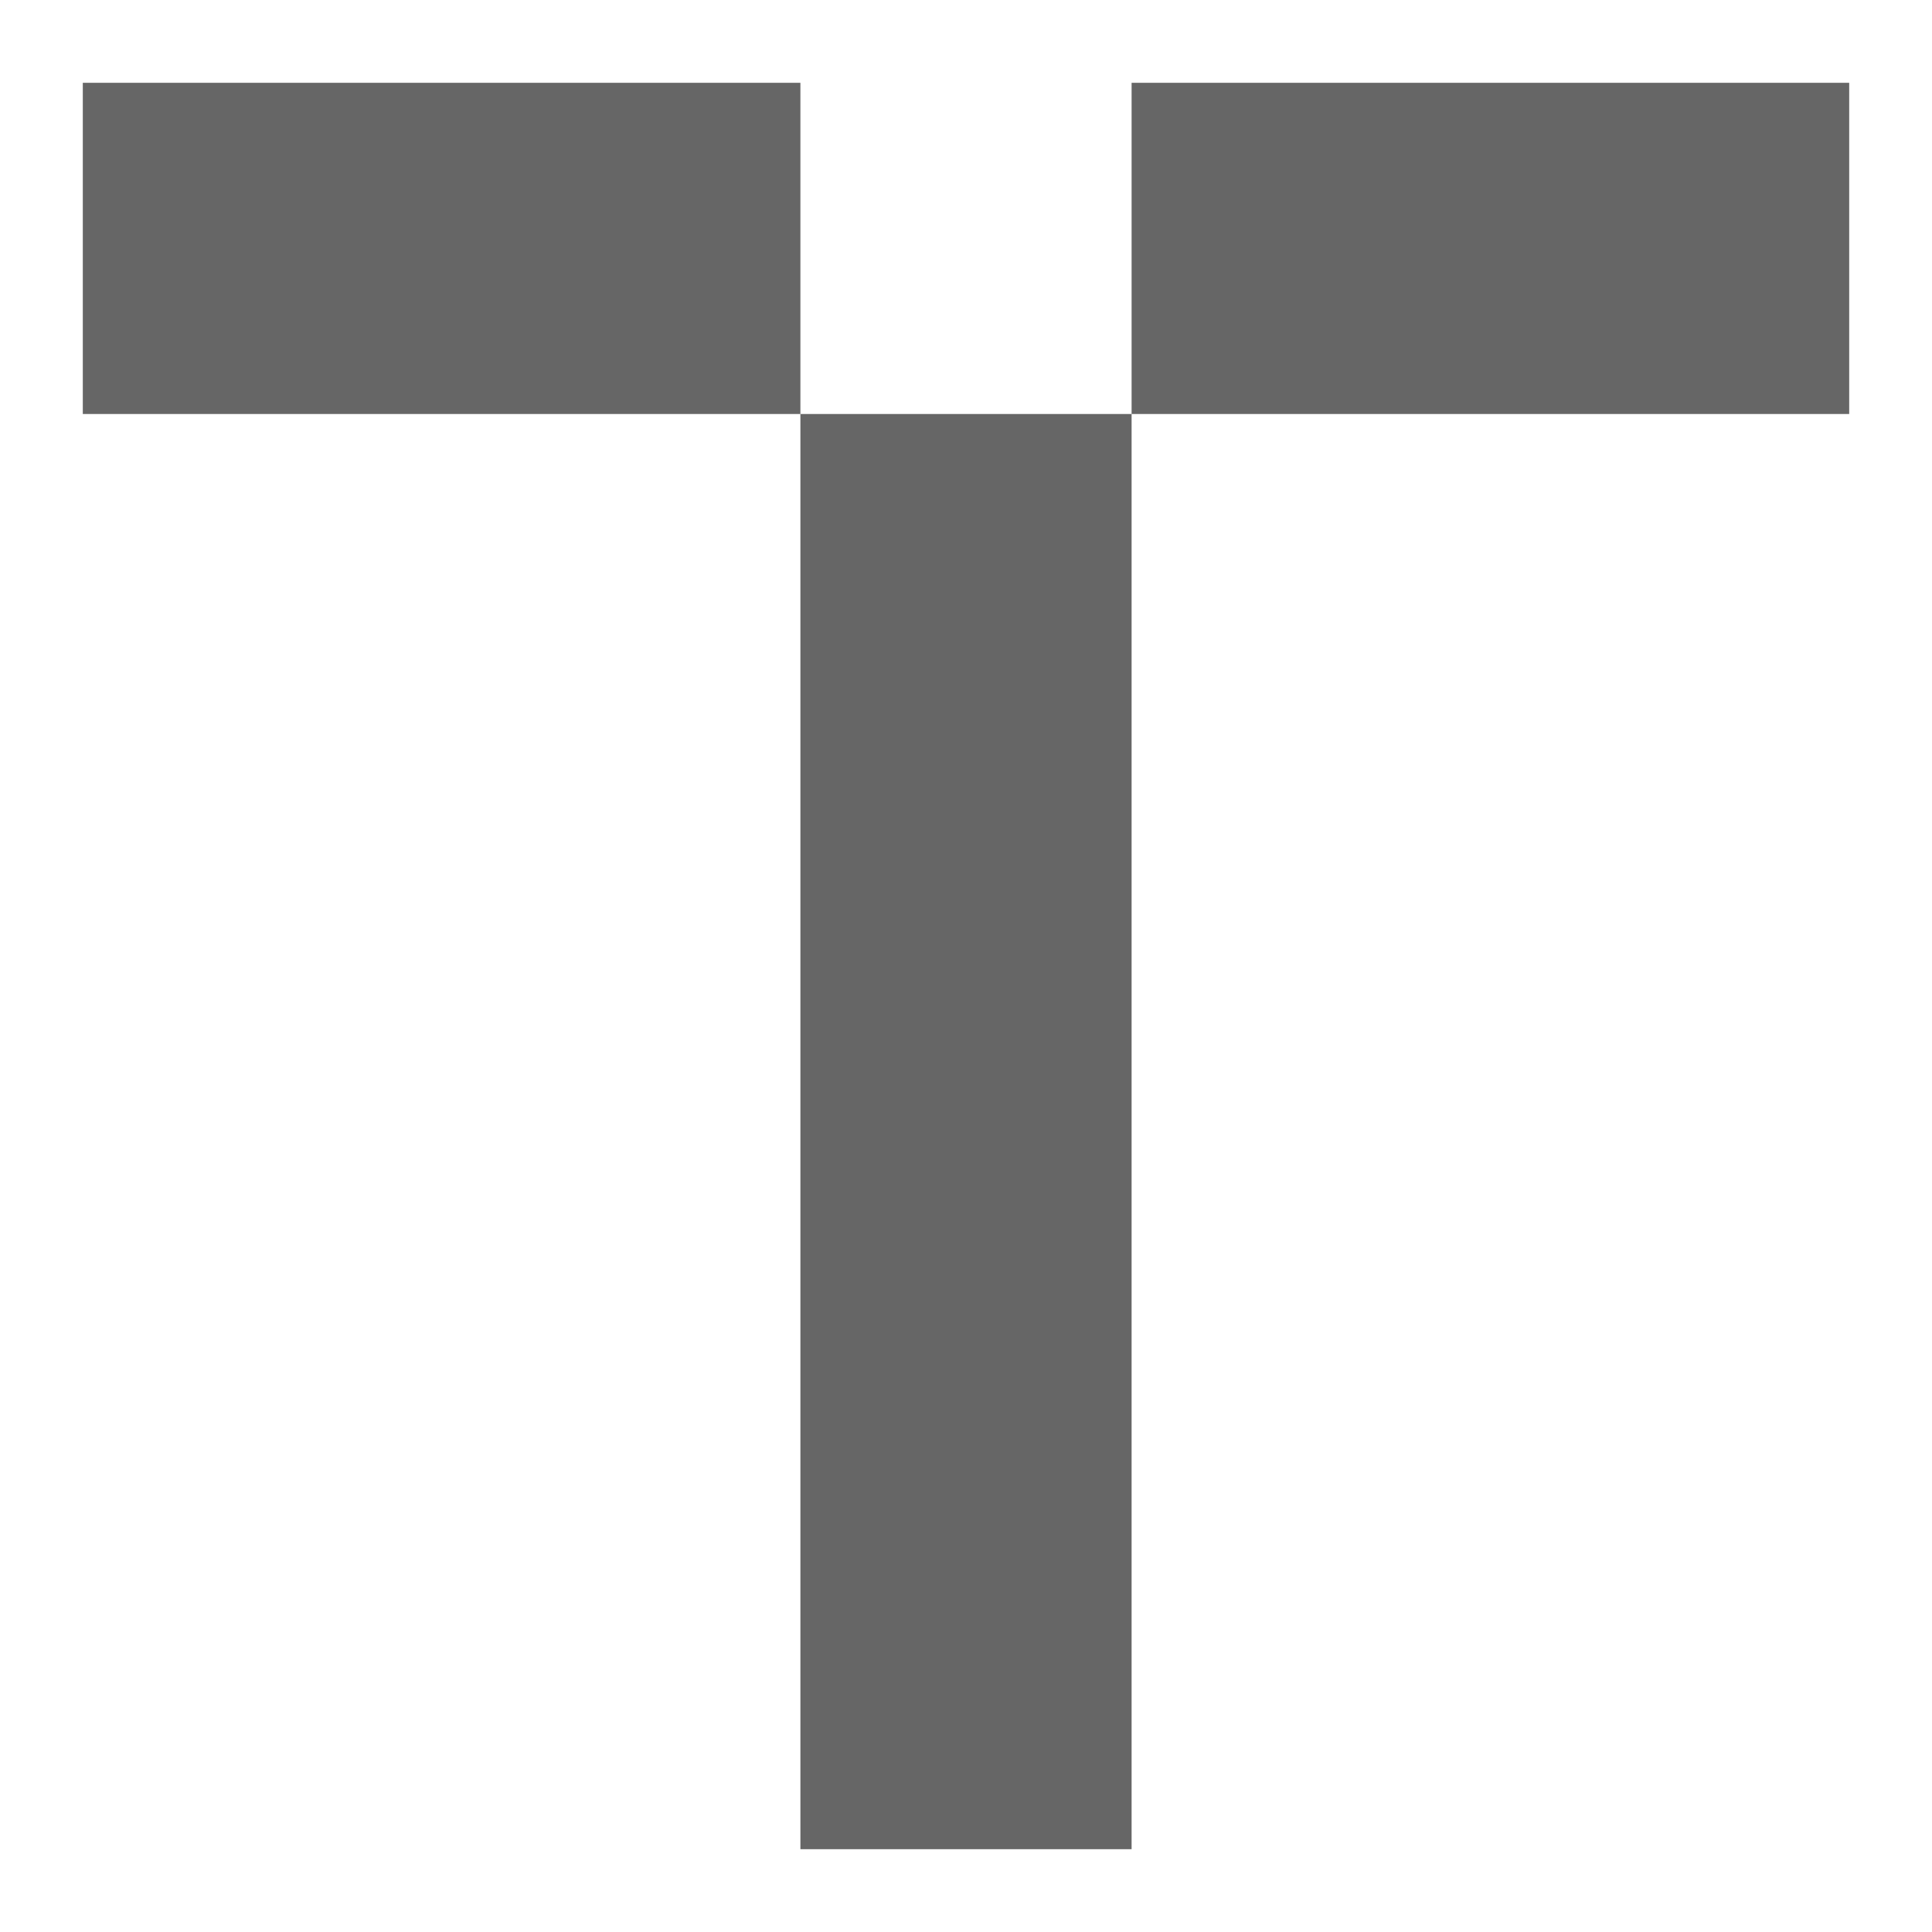
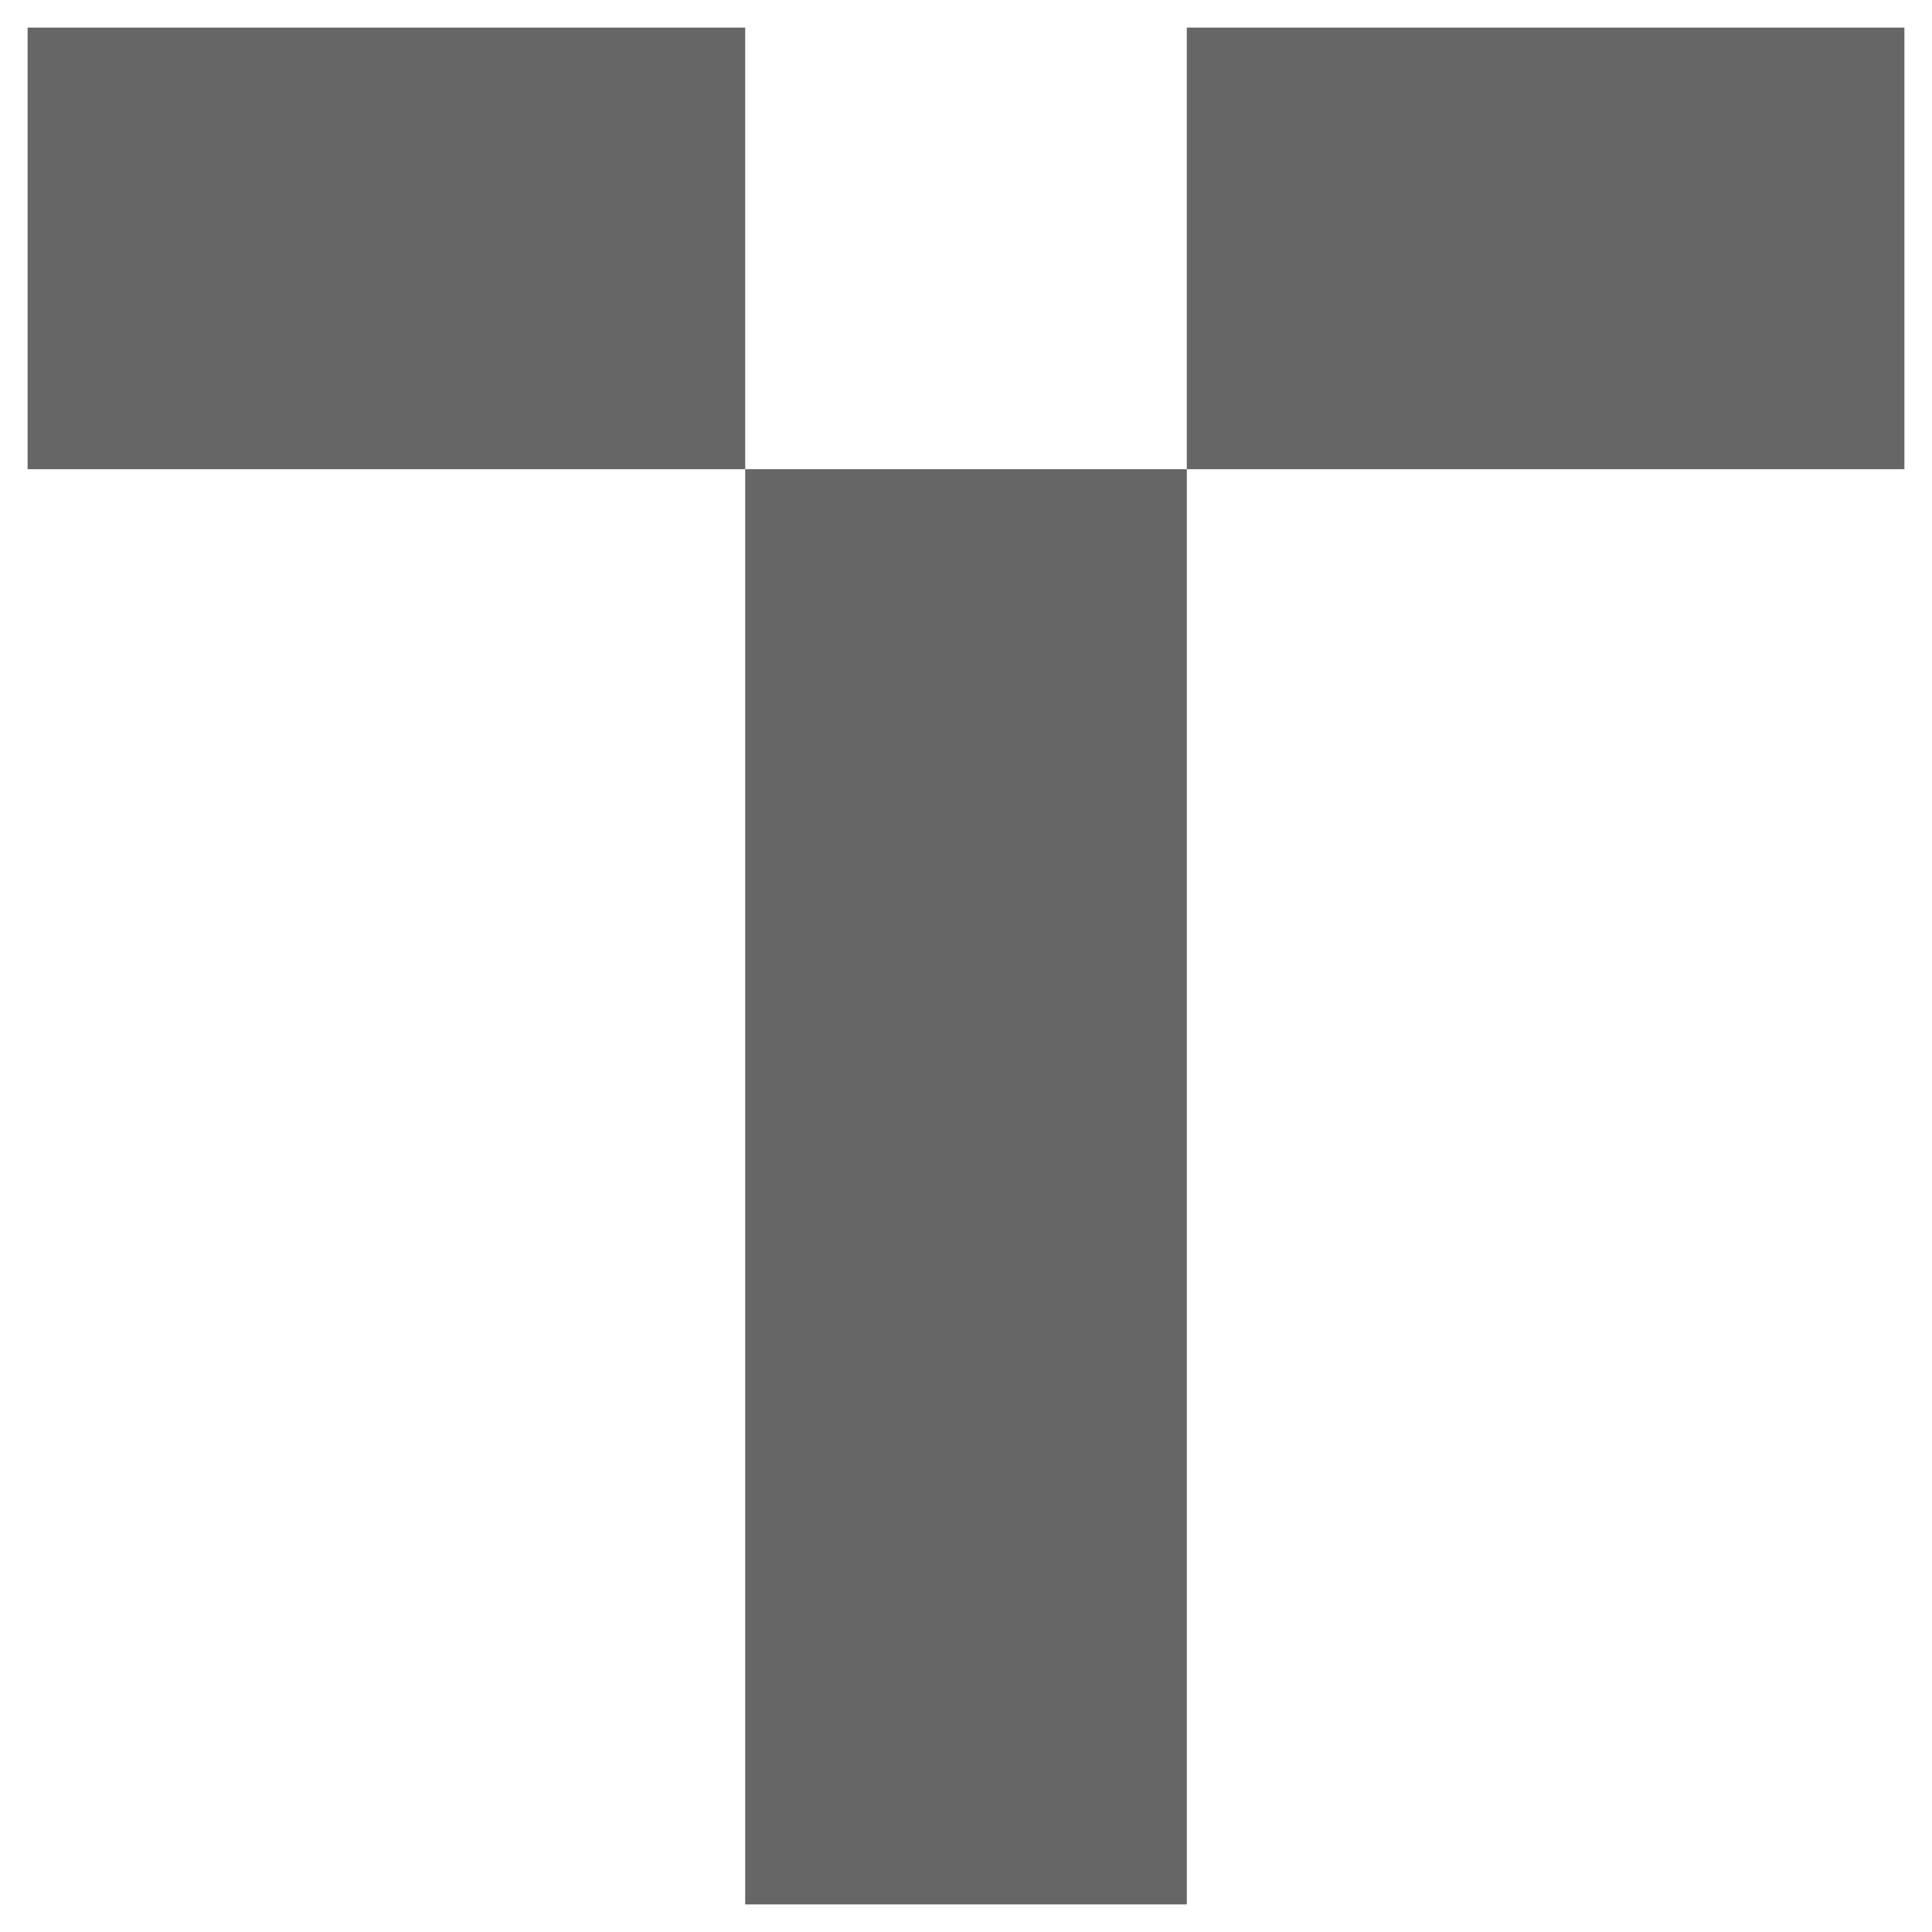
<svg xmlns="http://www.w3.org/2000/svg" width="70" height="70" viewBox="0 0 70 70" fill="none">
-   <path fill-rule="evenodd" clip-rule="evenodd" d="M29 3H3V15H29L29 67H41L41 15H67V3H41V15H29V3Z" fill="#666666" />
+   <path fill-rule="evenodd" clip-rule="evenodd" d="M27 1H1V17H27L27 69H43L43 17H69V1H43V17H27V1Z" fill="#666666" />
</svg>
